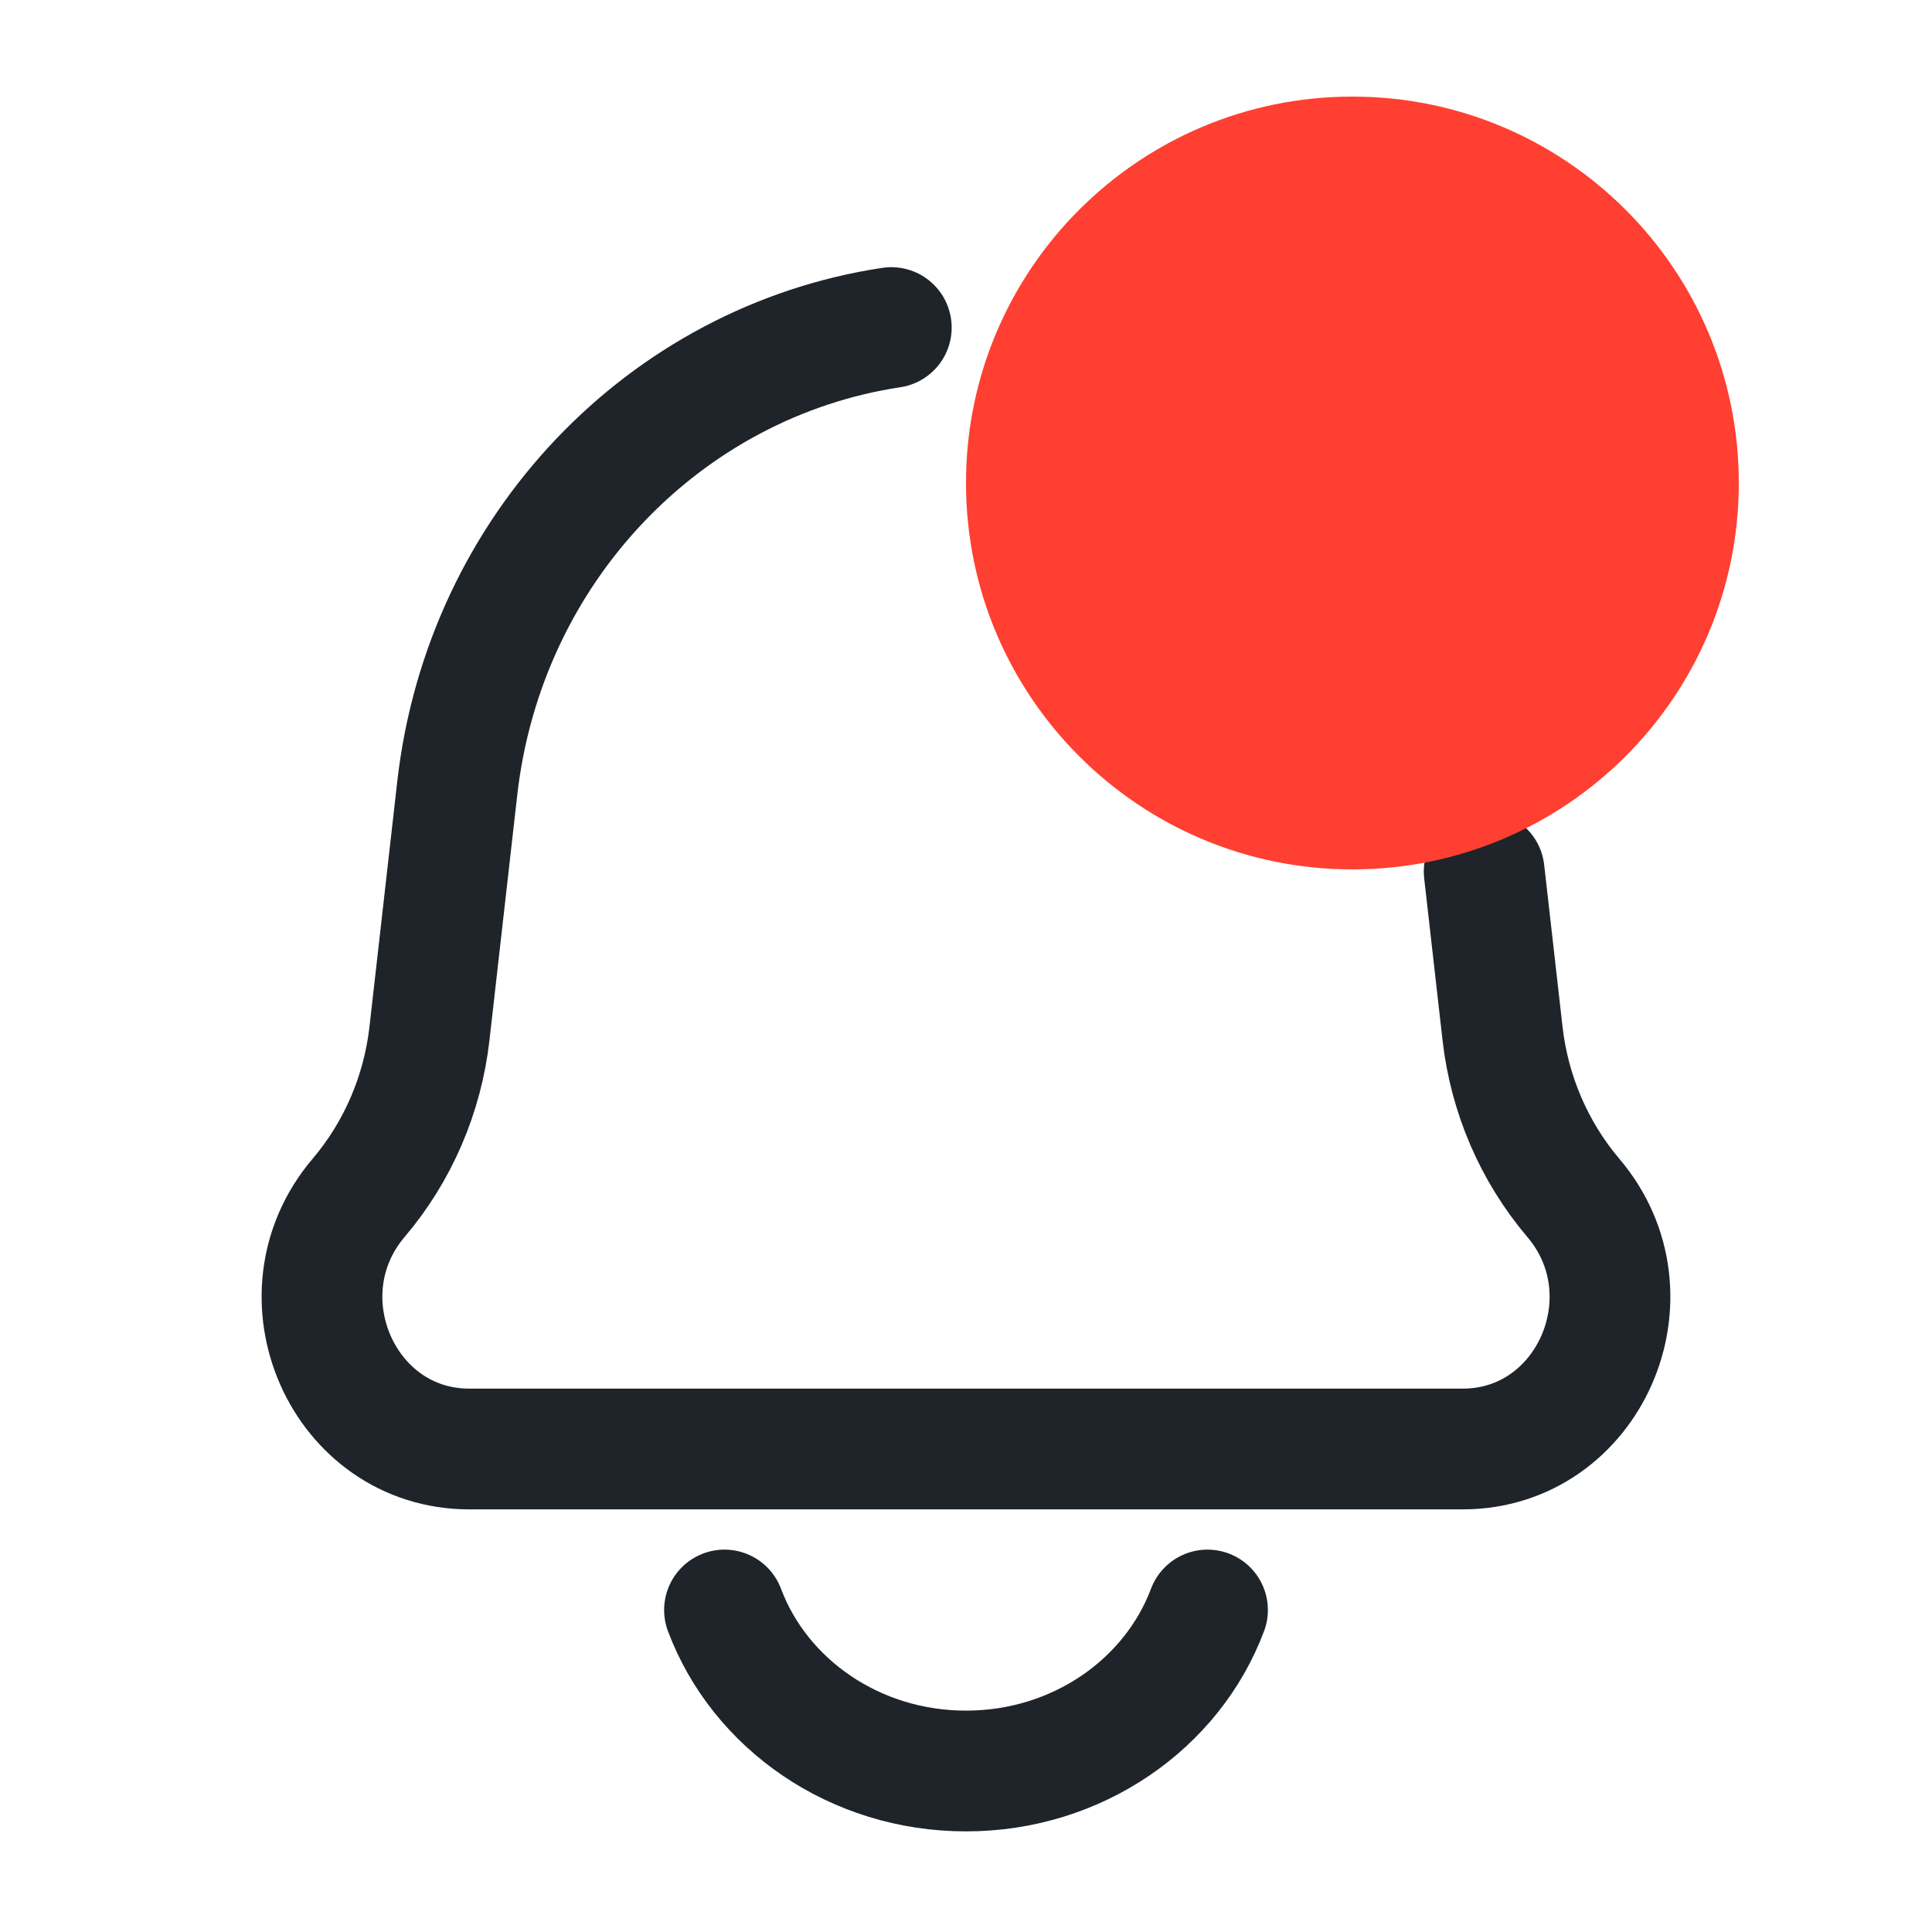
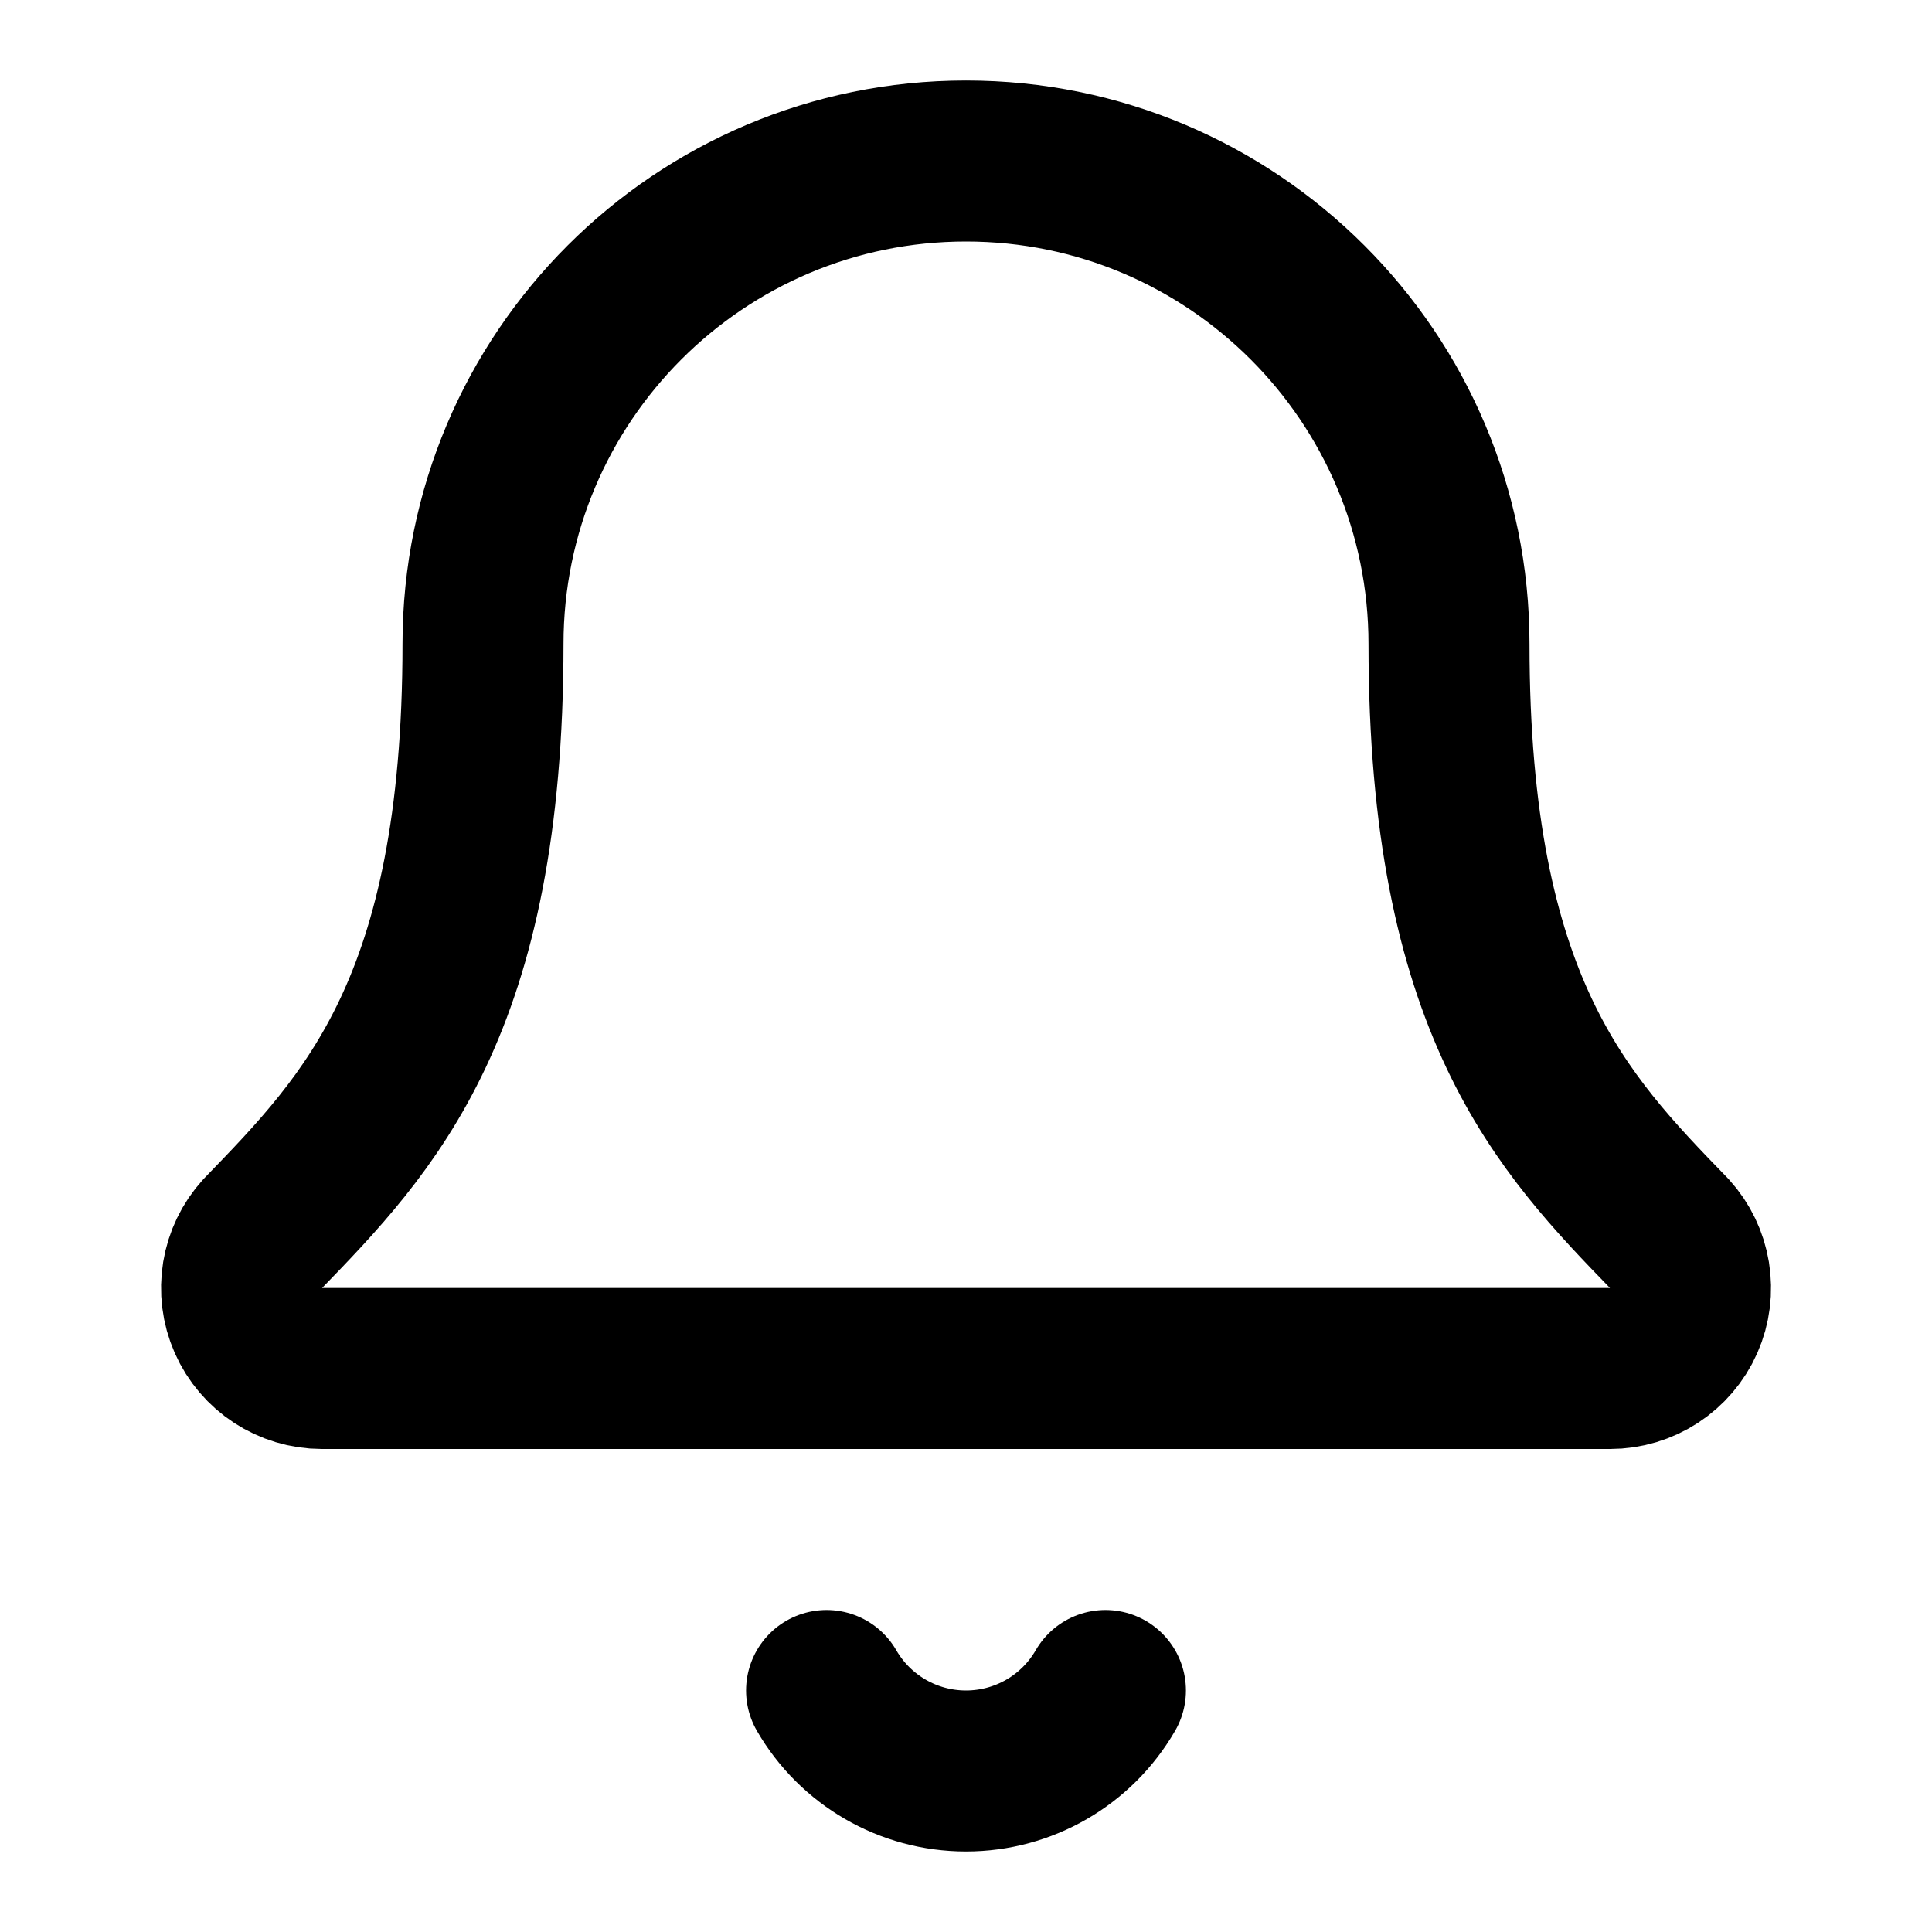
- <svg xmlns="http://www.w3.org/2000/svg" width="24" height="24" viewBox="0 0 24 24" fill="none">
-   <path d="M11.072 4.069C8.263 4.493 6.017 6.813 5.68 9.794L5.335 12.838C5.249 13.595 4.942 14.307 4.455 14.88C3.422 16.096 4.261 18 5.83 18H18.17C19.739 18 20.578 16.096 19.544 14.88C19.058 14.307 18.751 13.595 18.665 12.838L18.437 10.827M15 20C14.563 21.165 13.385 22 12 22C10.615 22 9.437 21.165 9 20M20 5C20 6.657 18.657 8 17 8C15.343 8 14 6.657 14 5C14 3.343 15.343 2 17 2C18.657 2 20 3.343 20 5Z" stroke="#1E242A" stroke-width="1.5" stroke-linecap="round" />
-   <circle cx="16.8" cy="6" r="4.8" fill="#FF3F31" />
+ <svg xmlns="http://www.w3.org/2000/svg" width="20" height="20" viewBox="0 0 24 24" fill="none" stroke="currentColor" stroke-width="2" stroke-linecap="round" stroke-linejoin="round" class="lucide lucide-bell-icon lucide-bell">
+   <path d="M10.268 21a2 2 0 0 0 3.464 0" />
+   <path d="M3.262 15.326A1 1 0 0 0 4 17h16a1 1 0 0 0 .74-1.673C19.41 13.956 18 12.499 18 8A6 6 0 0 0 6 8c0 4.499-1.411 5.956-2.738 7.326" />
</svg>
